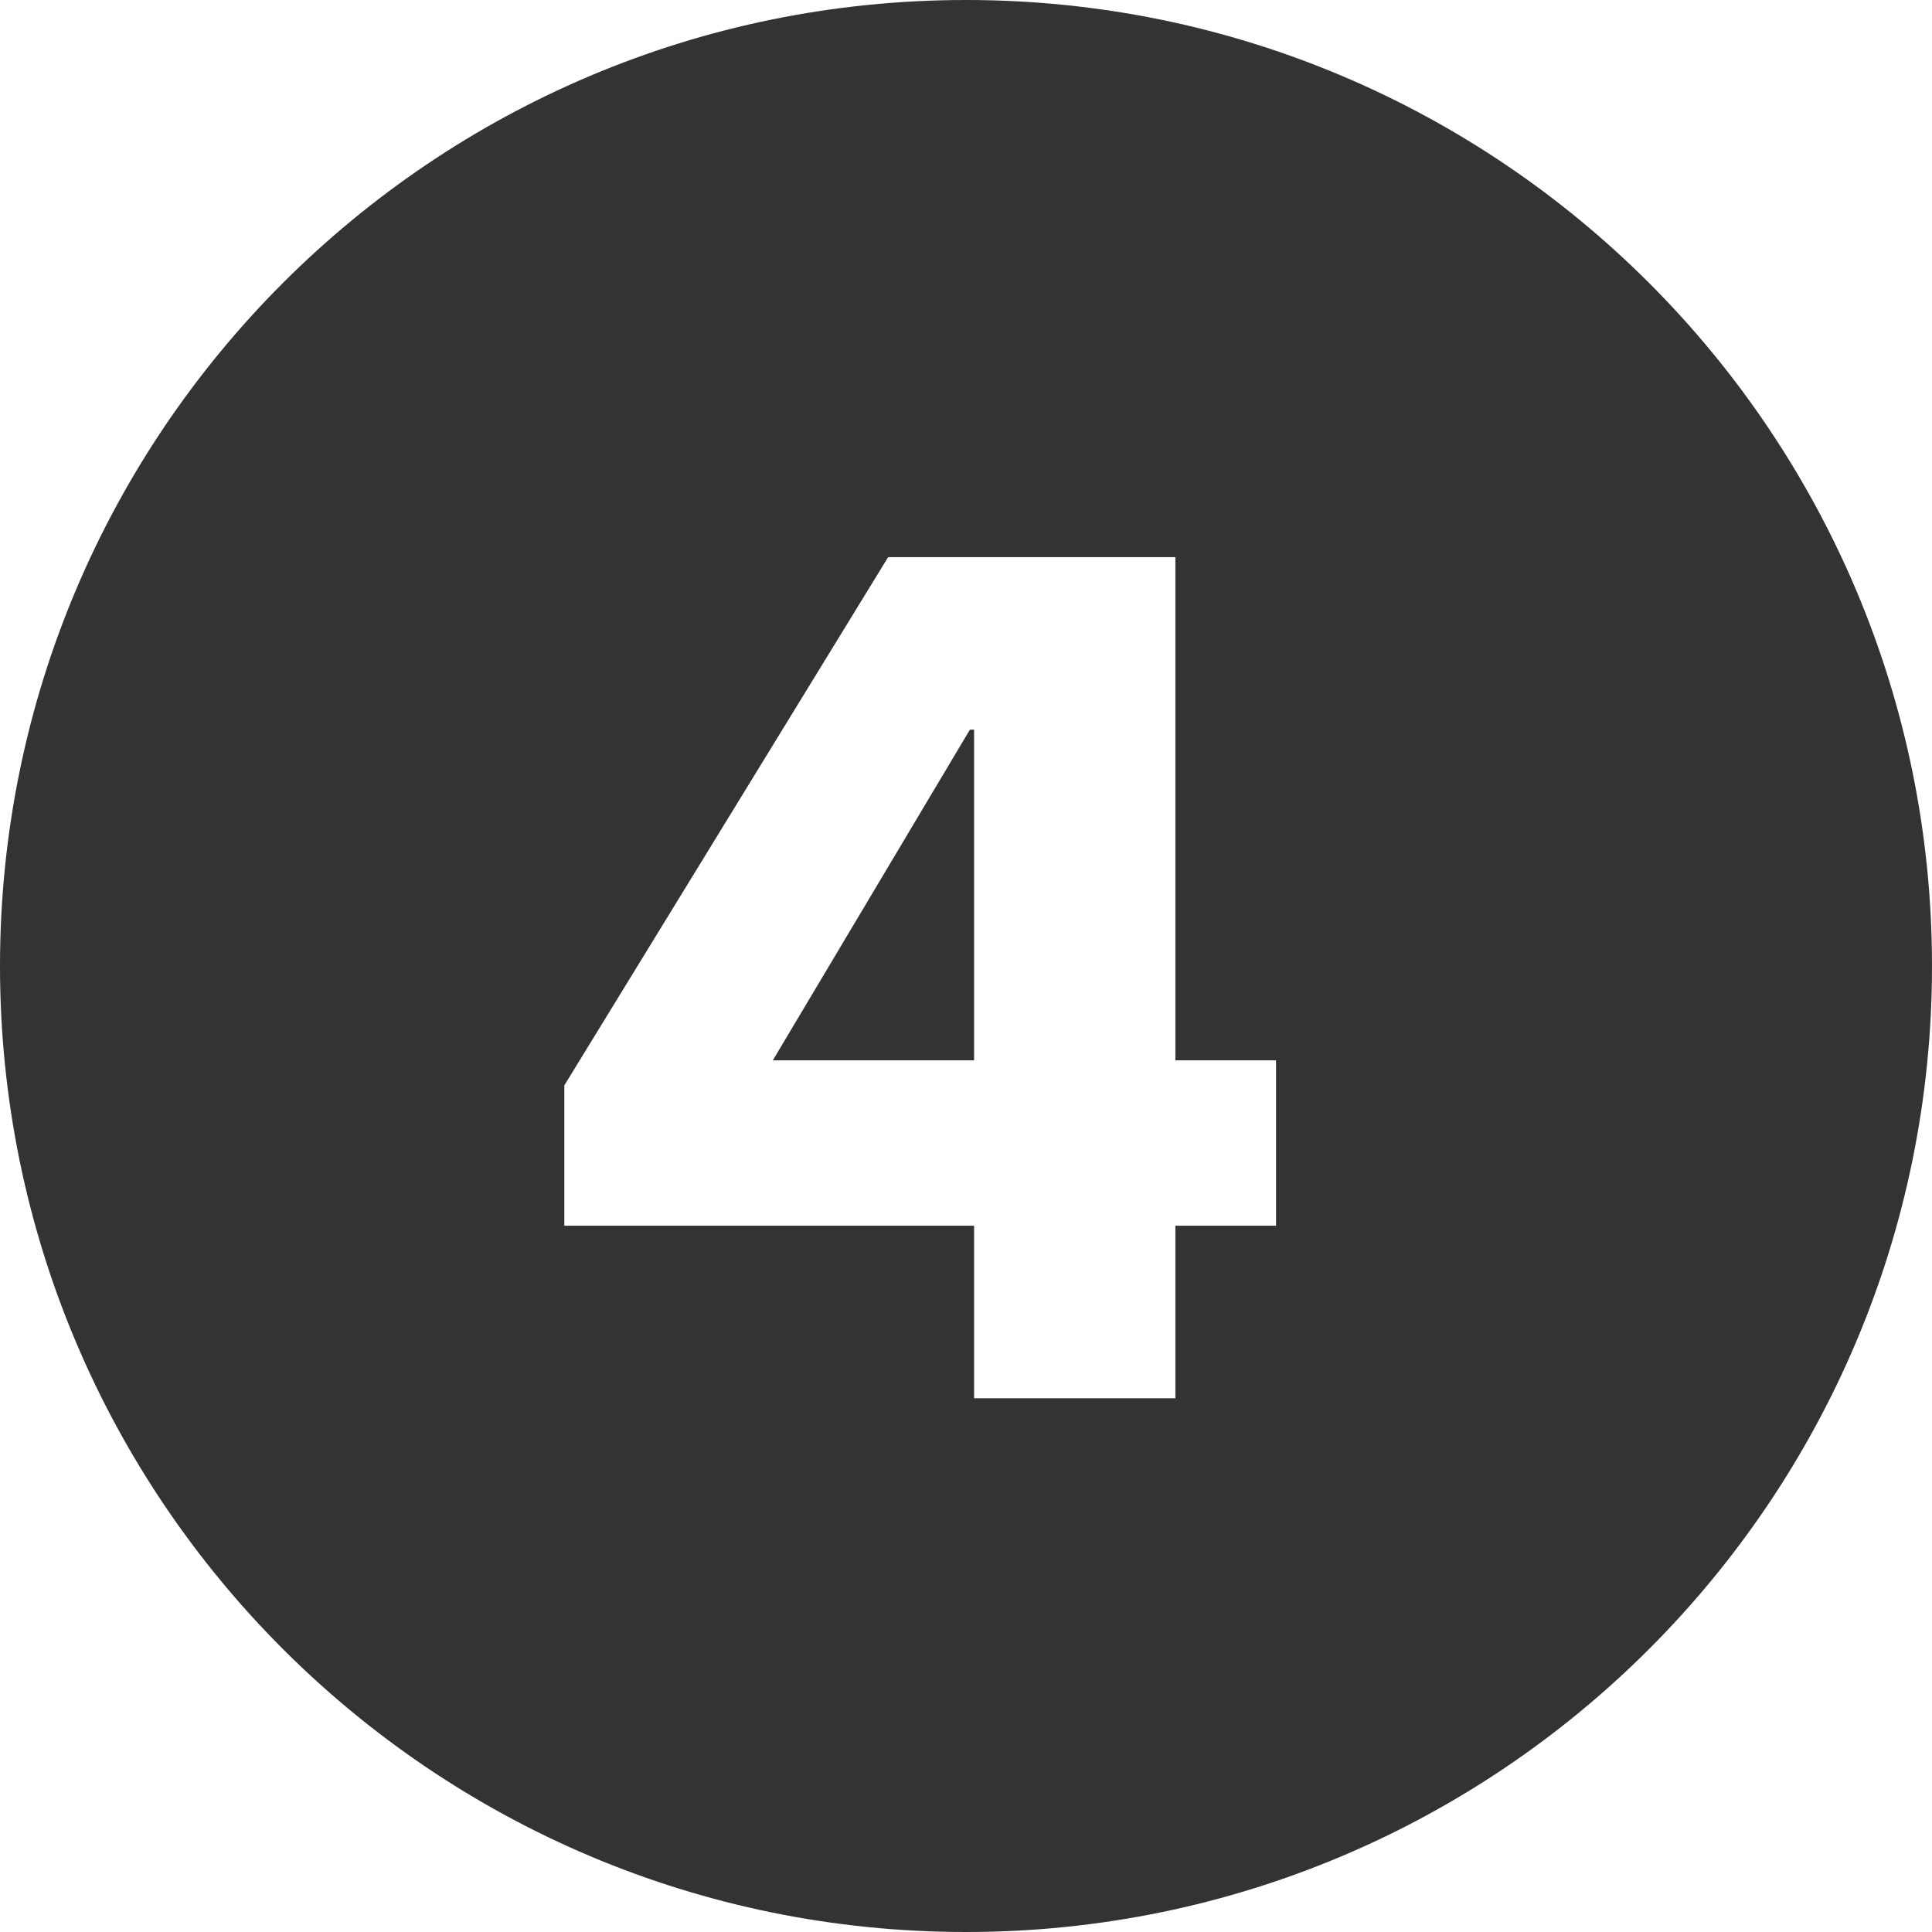
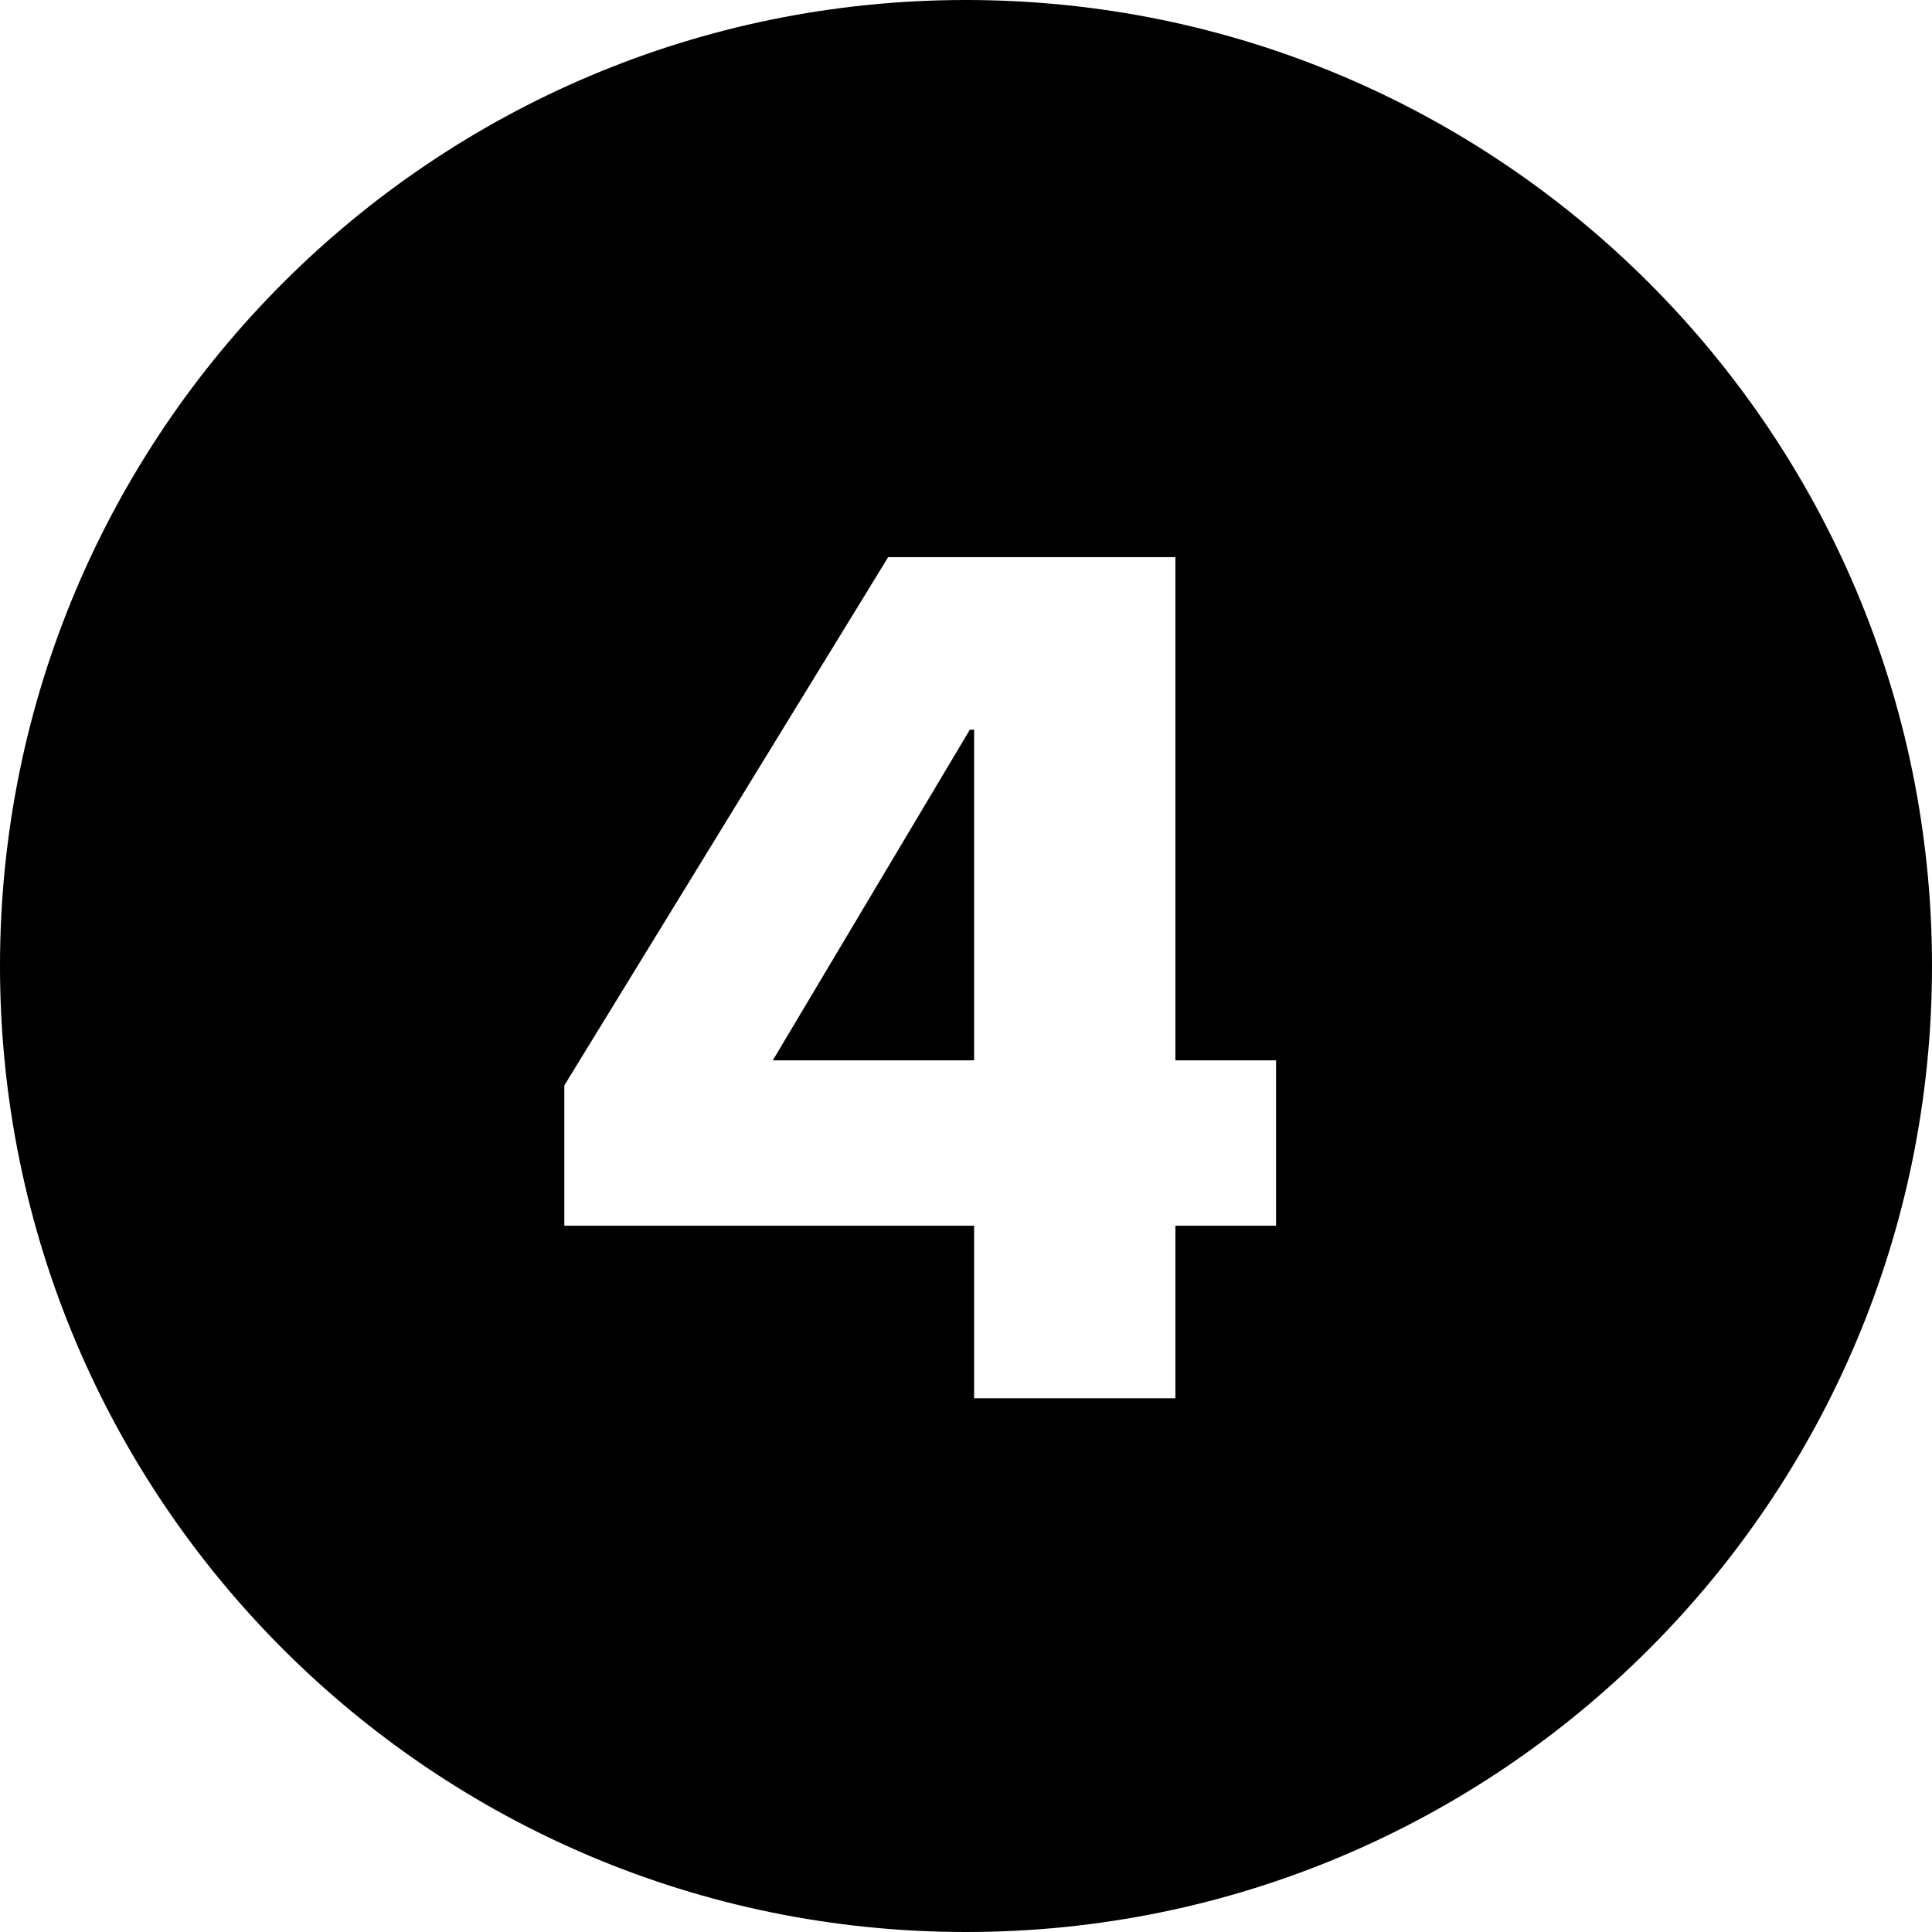
- <svg xmlns="http://www.w3.org/2000/svg" version="1.1" id="Layer_1" x="0px" y="0px" width="268.75px" height="268.75px" viewBox="0 0 268.75 268.75" enable-background="new 0 0 268.75 268.75" xml:space="preserve">
+ <svg xmlns="http://www.w3.org/2000/svg" version="1.1" id="Layer_1" x="0px" y="0px" width="42px" height="42px" viewBox="-21 113.375 42 42" enable-background="new -21 113.375 42 42" xml:space="preserve">
  <g>
-     <polygon fill="#333333" points="107.502,147.5 135.5,147.5 135.5,101.5 134.916,101.5  " />
-     <path fill="#333333" d="M134.375,0C60.162,0,0,60.162,0,134.375S60.162,268.75,134.375,268.75S268.75,208.588,268.75,134.375   S208.588,0,134.375,0z M177.5,170.5h-14v24h-28v-24h-57v-19.518L123.545,77.5H163.5v70h14V170.5z" />
+     <polygon points="-4.2,136.426 0.176,136.426 0.176,129.237 0.084,129.237  " />
+     <path d="M0,113.375c-11.598,0-21,9.402-21,21c0,11.598,9.402,21,21,21s21-9.402,21-21C21,122.777,11.598,113.375,0,113.375z    M6.74,140.021H4.552v3.751H0.176v-3.751h-8.908v-3.05l7.04-11.484h6.244v10.939H6.74V140.021z" />
  </g>
</svg>
